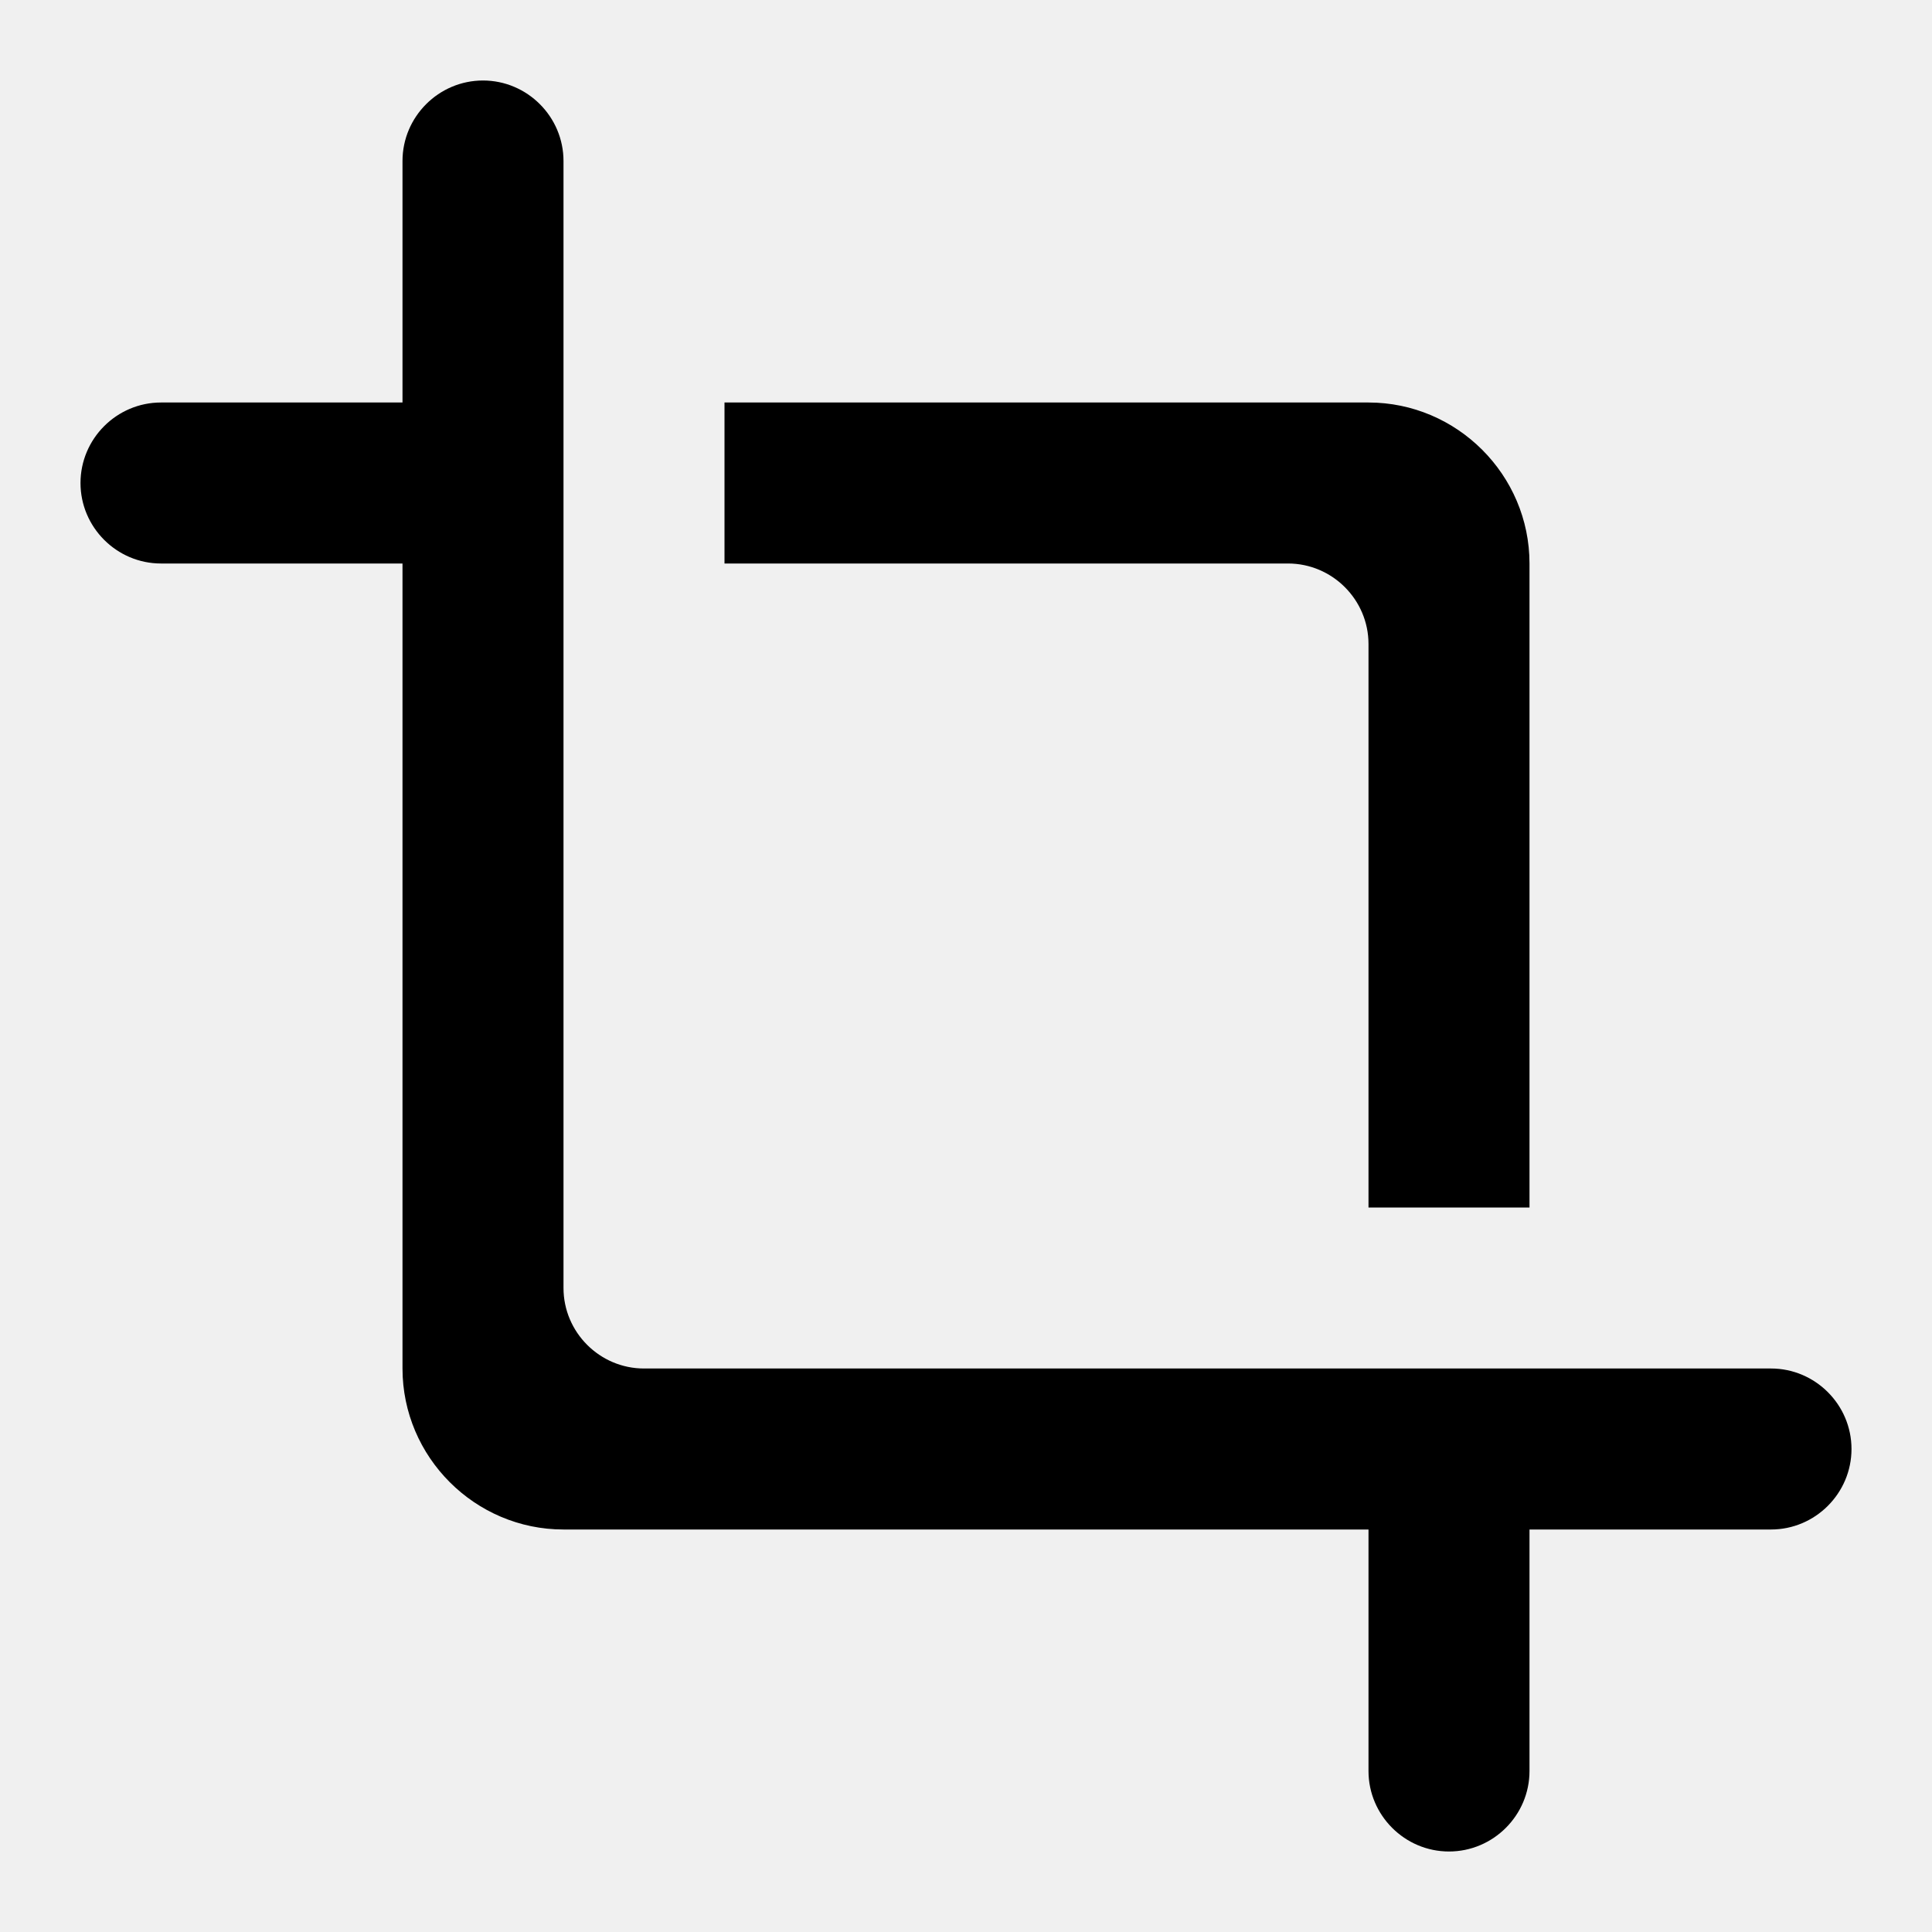
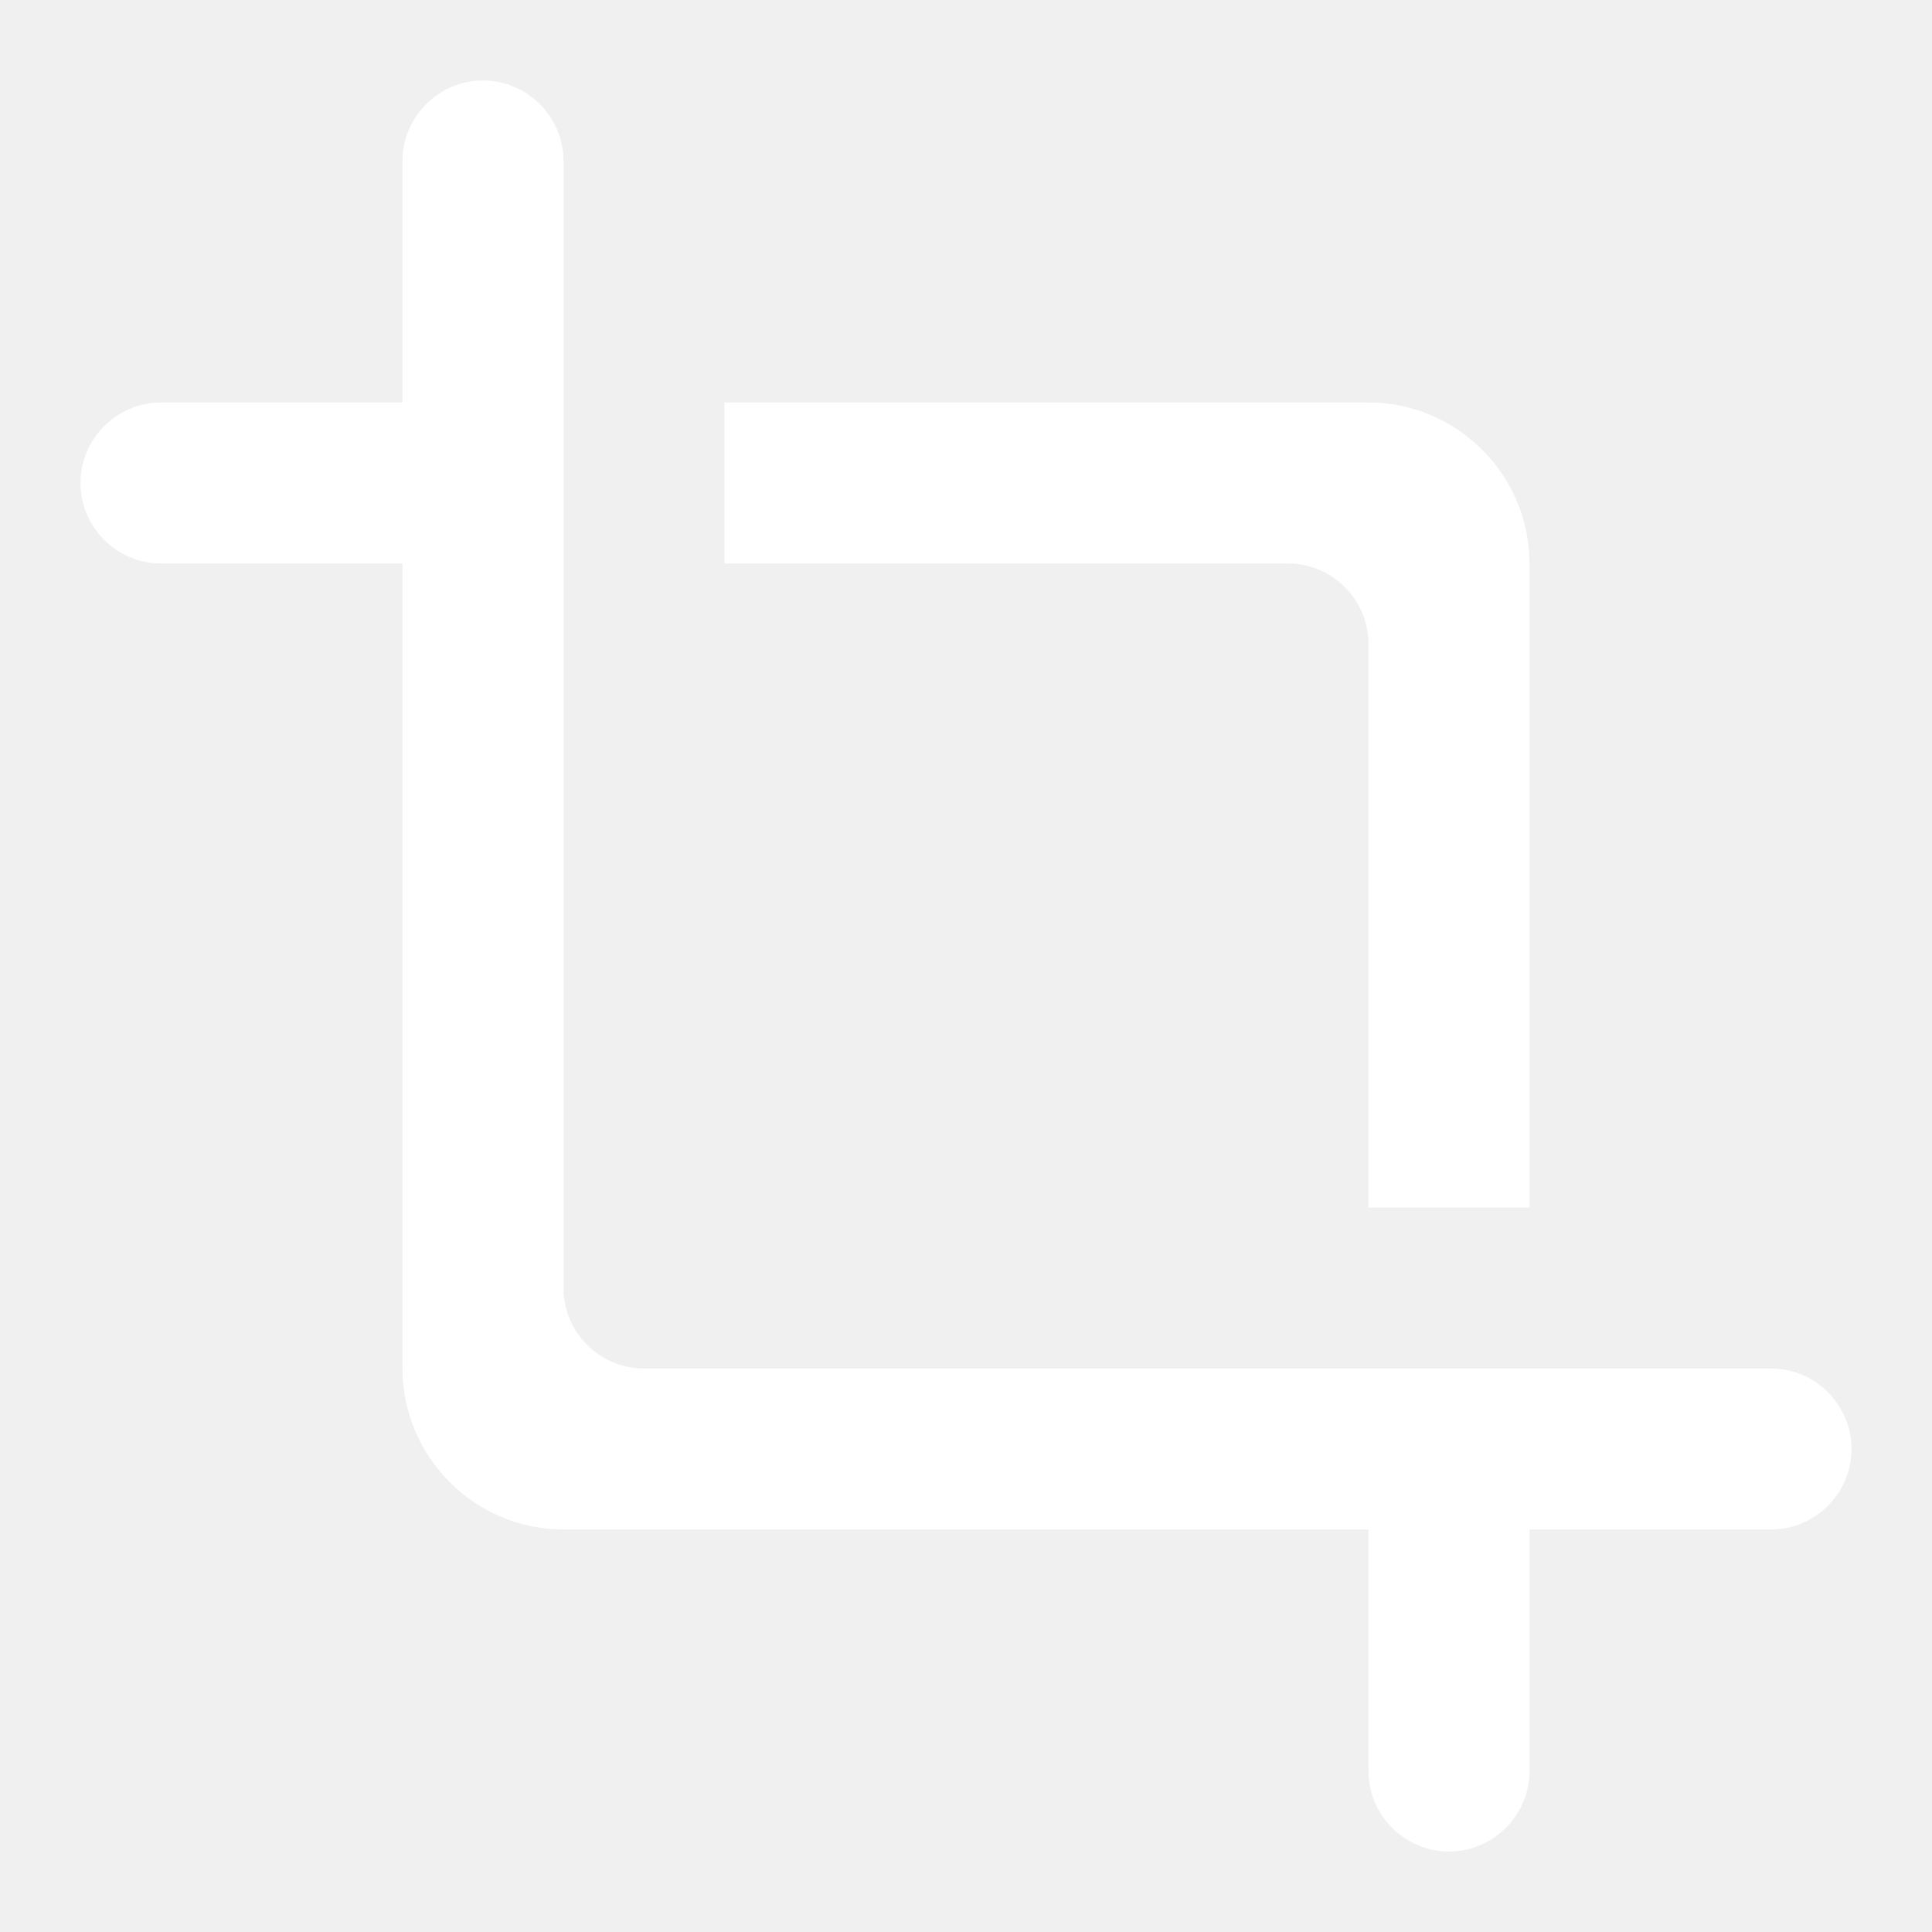
<svg xmlns="http://www.w3.org/2000/svg" width="24" height="24" viewBox="0 0 24 24">
  <path fill="none" d="M0 0h24v24H0V0z" />
-   <path d="M17 15h2V7c0-1.1-.9-2-2-2H9v2h7c.55 0 1 .45 1 1v7zm-9 2c-.55 0-1-.45-1-1V2c0-.55-.45-1-1-1s-1 .45-1 1v3H2c-.55 0-1 .45-1 1s.45 1 1 1h3v10c0 1.1.9 2 2 2h10v3c0 .55.45 1 1 1s1-.45 1-1v-3h3c.55 0 1-.45 1-1s-.45-1-1-1H8z" />
+   <path d="M17 15h2V7c0-1.1-.9-2-2-2H9v2h7c.55 0 1 .45 1 1v7zm-9 2c-.55 0-1-.45-1-1V2c0-.55-.45-1-1-1s-1 .45-1 1v3H2c-.55 0-1 .45-1 1s.45 1 1 1h3v10c0 1.1.9 2 2 2h10v3c0 .55.45 1 1 1s1-.45 1-1v-3h3c.55 0 1-.45 1-1s-.45-1-1-1H8z" fill="#fff" />
</svg>
